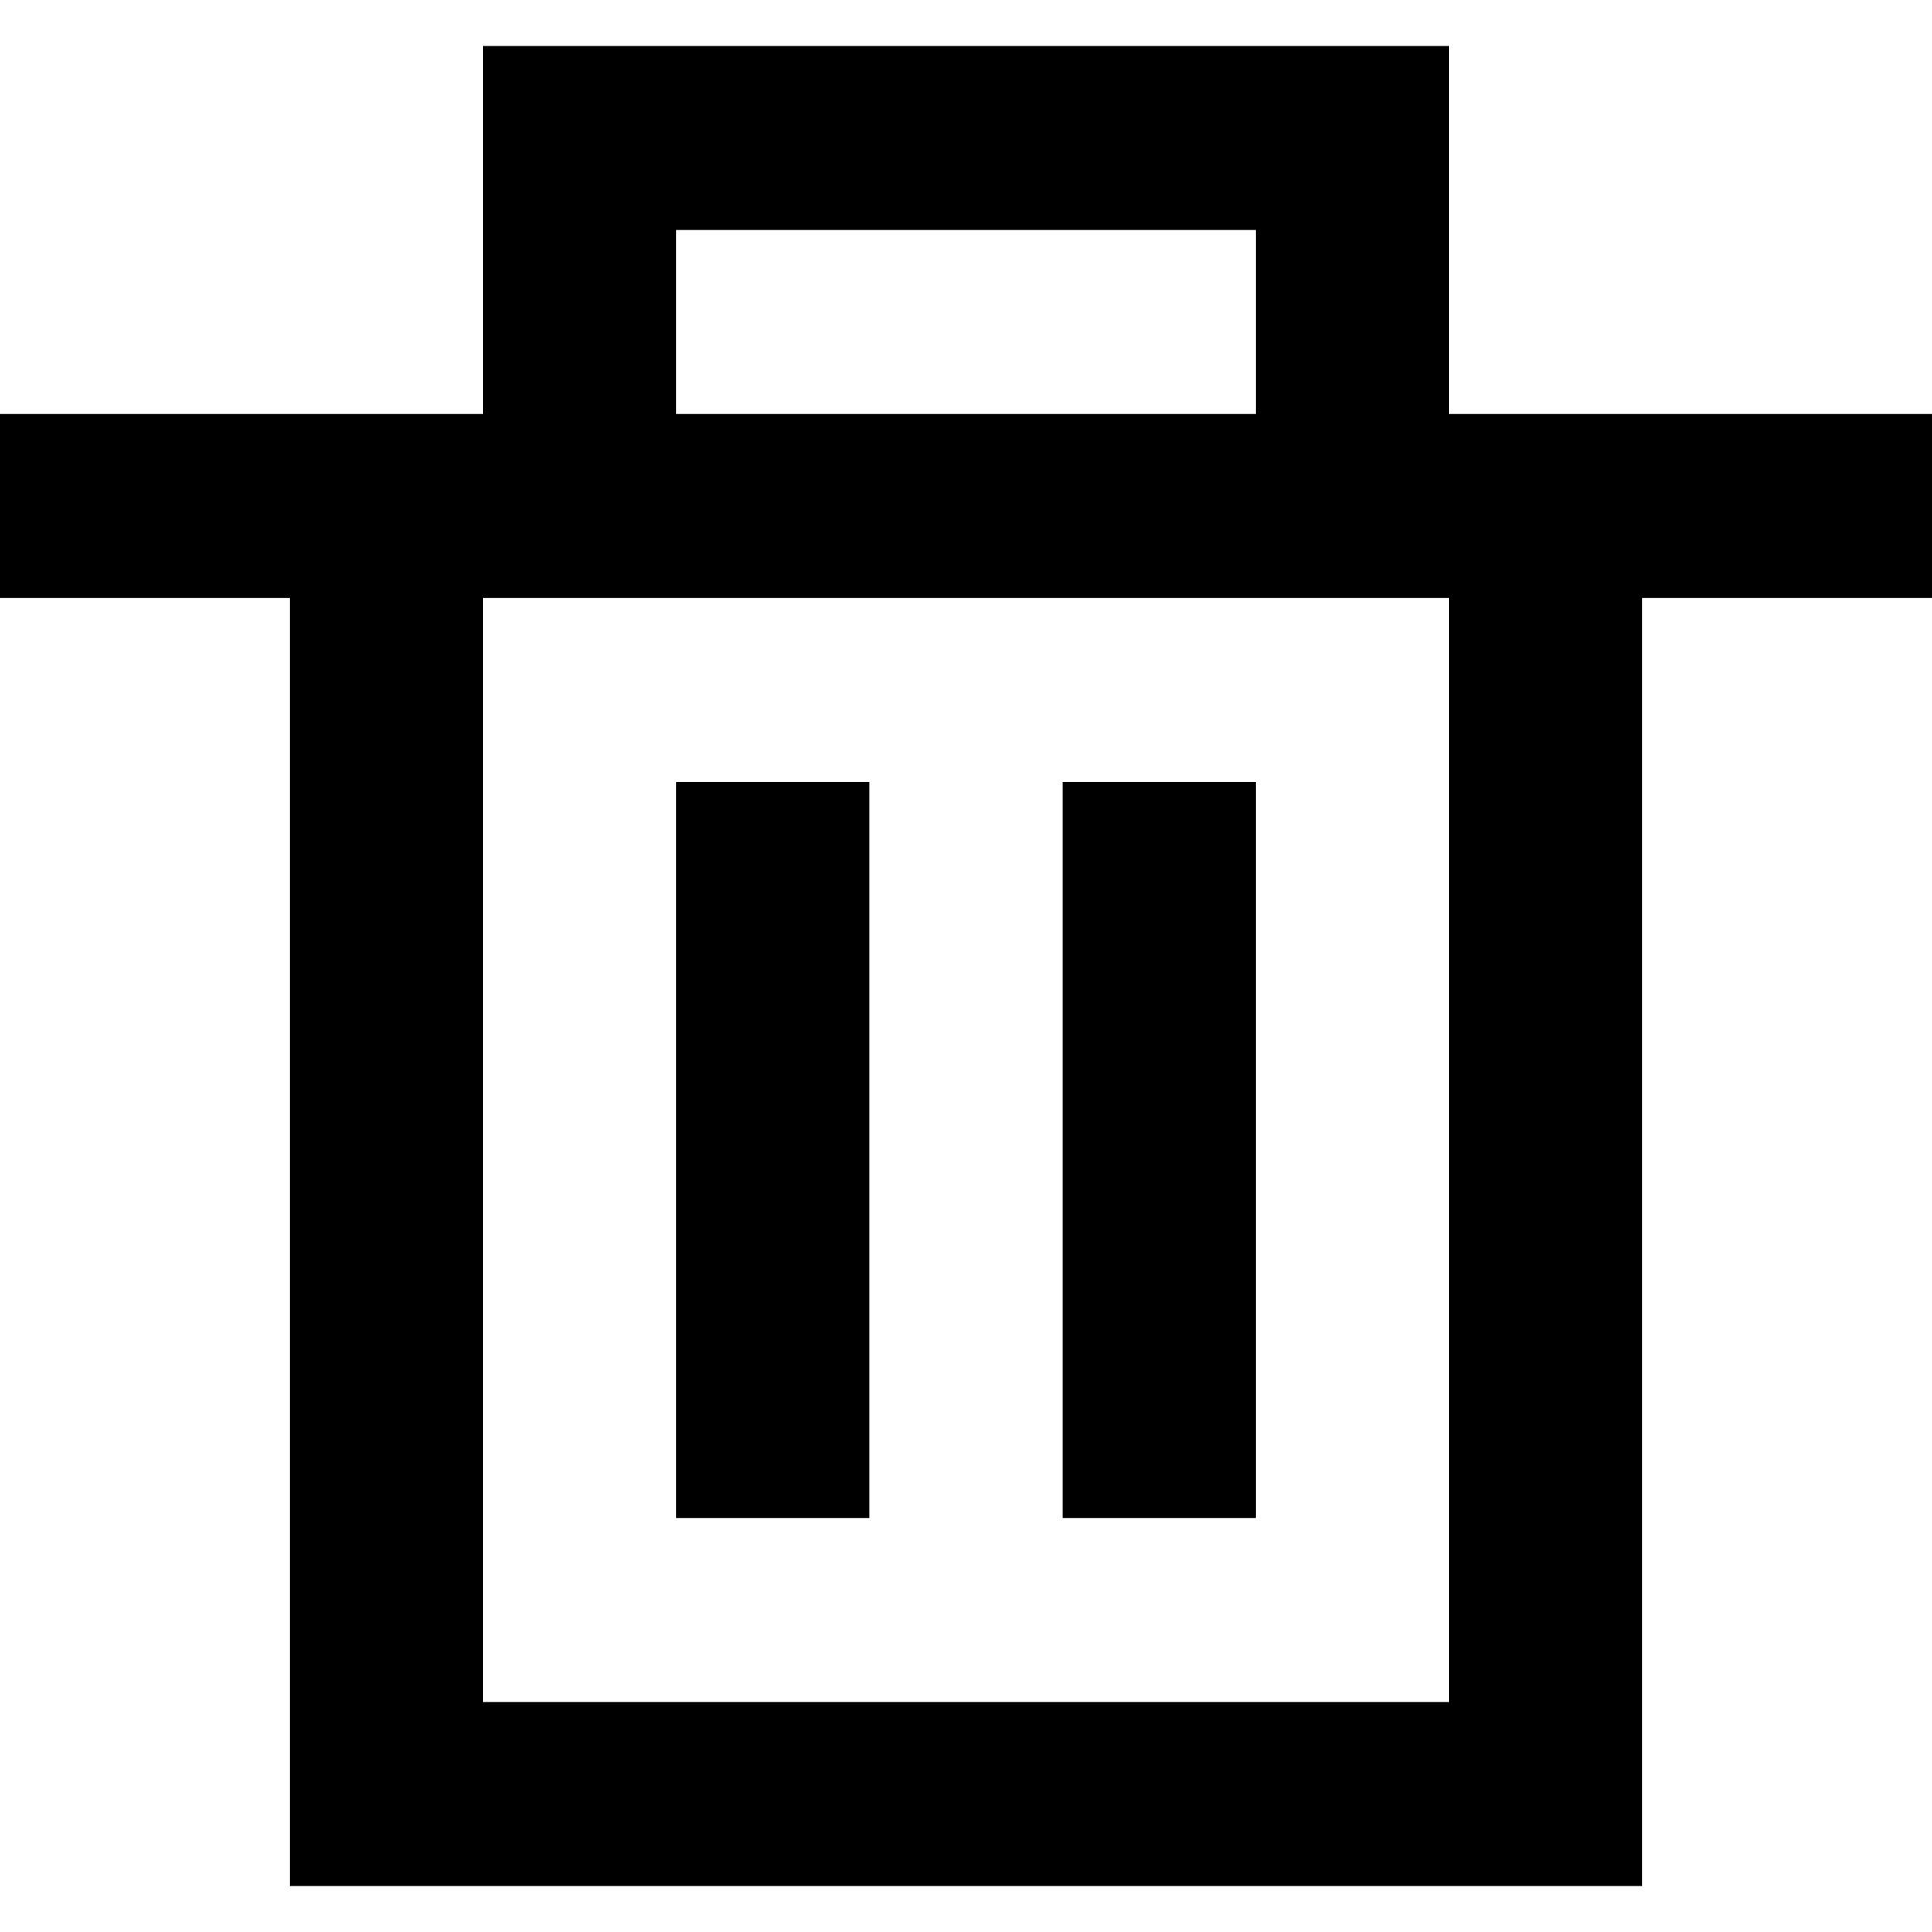
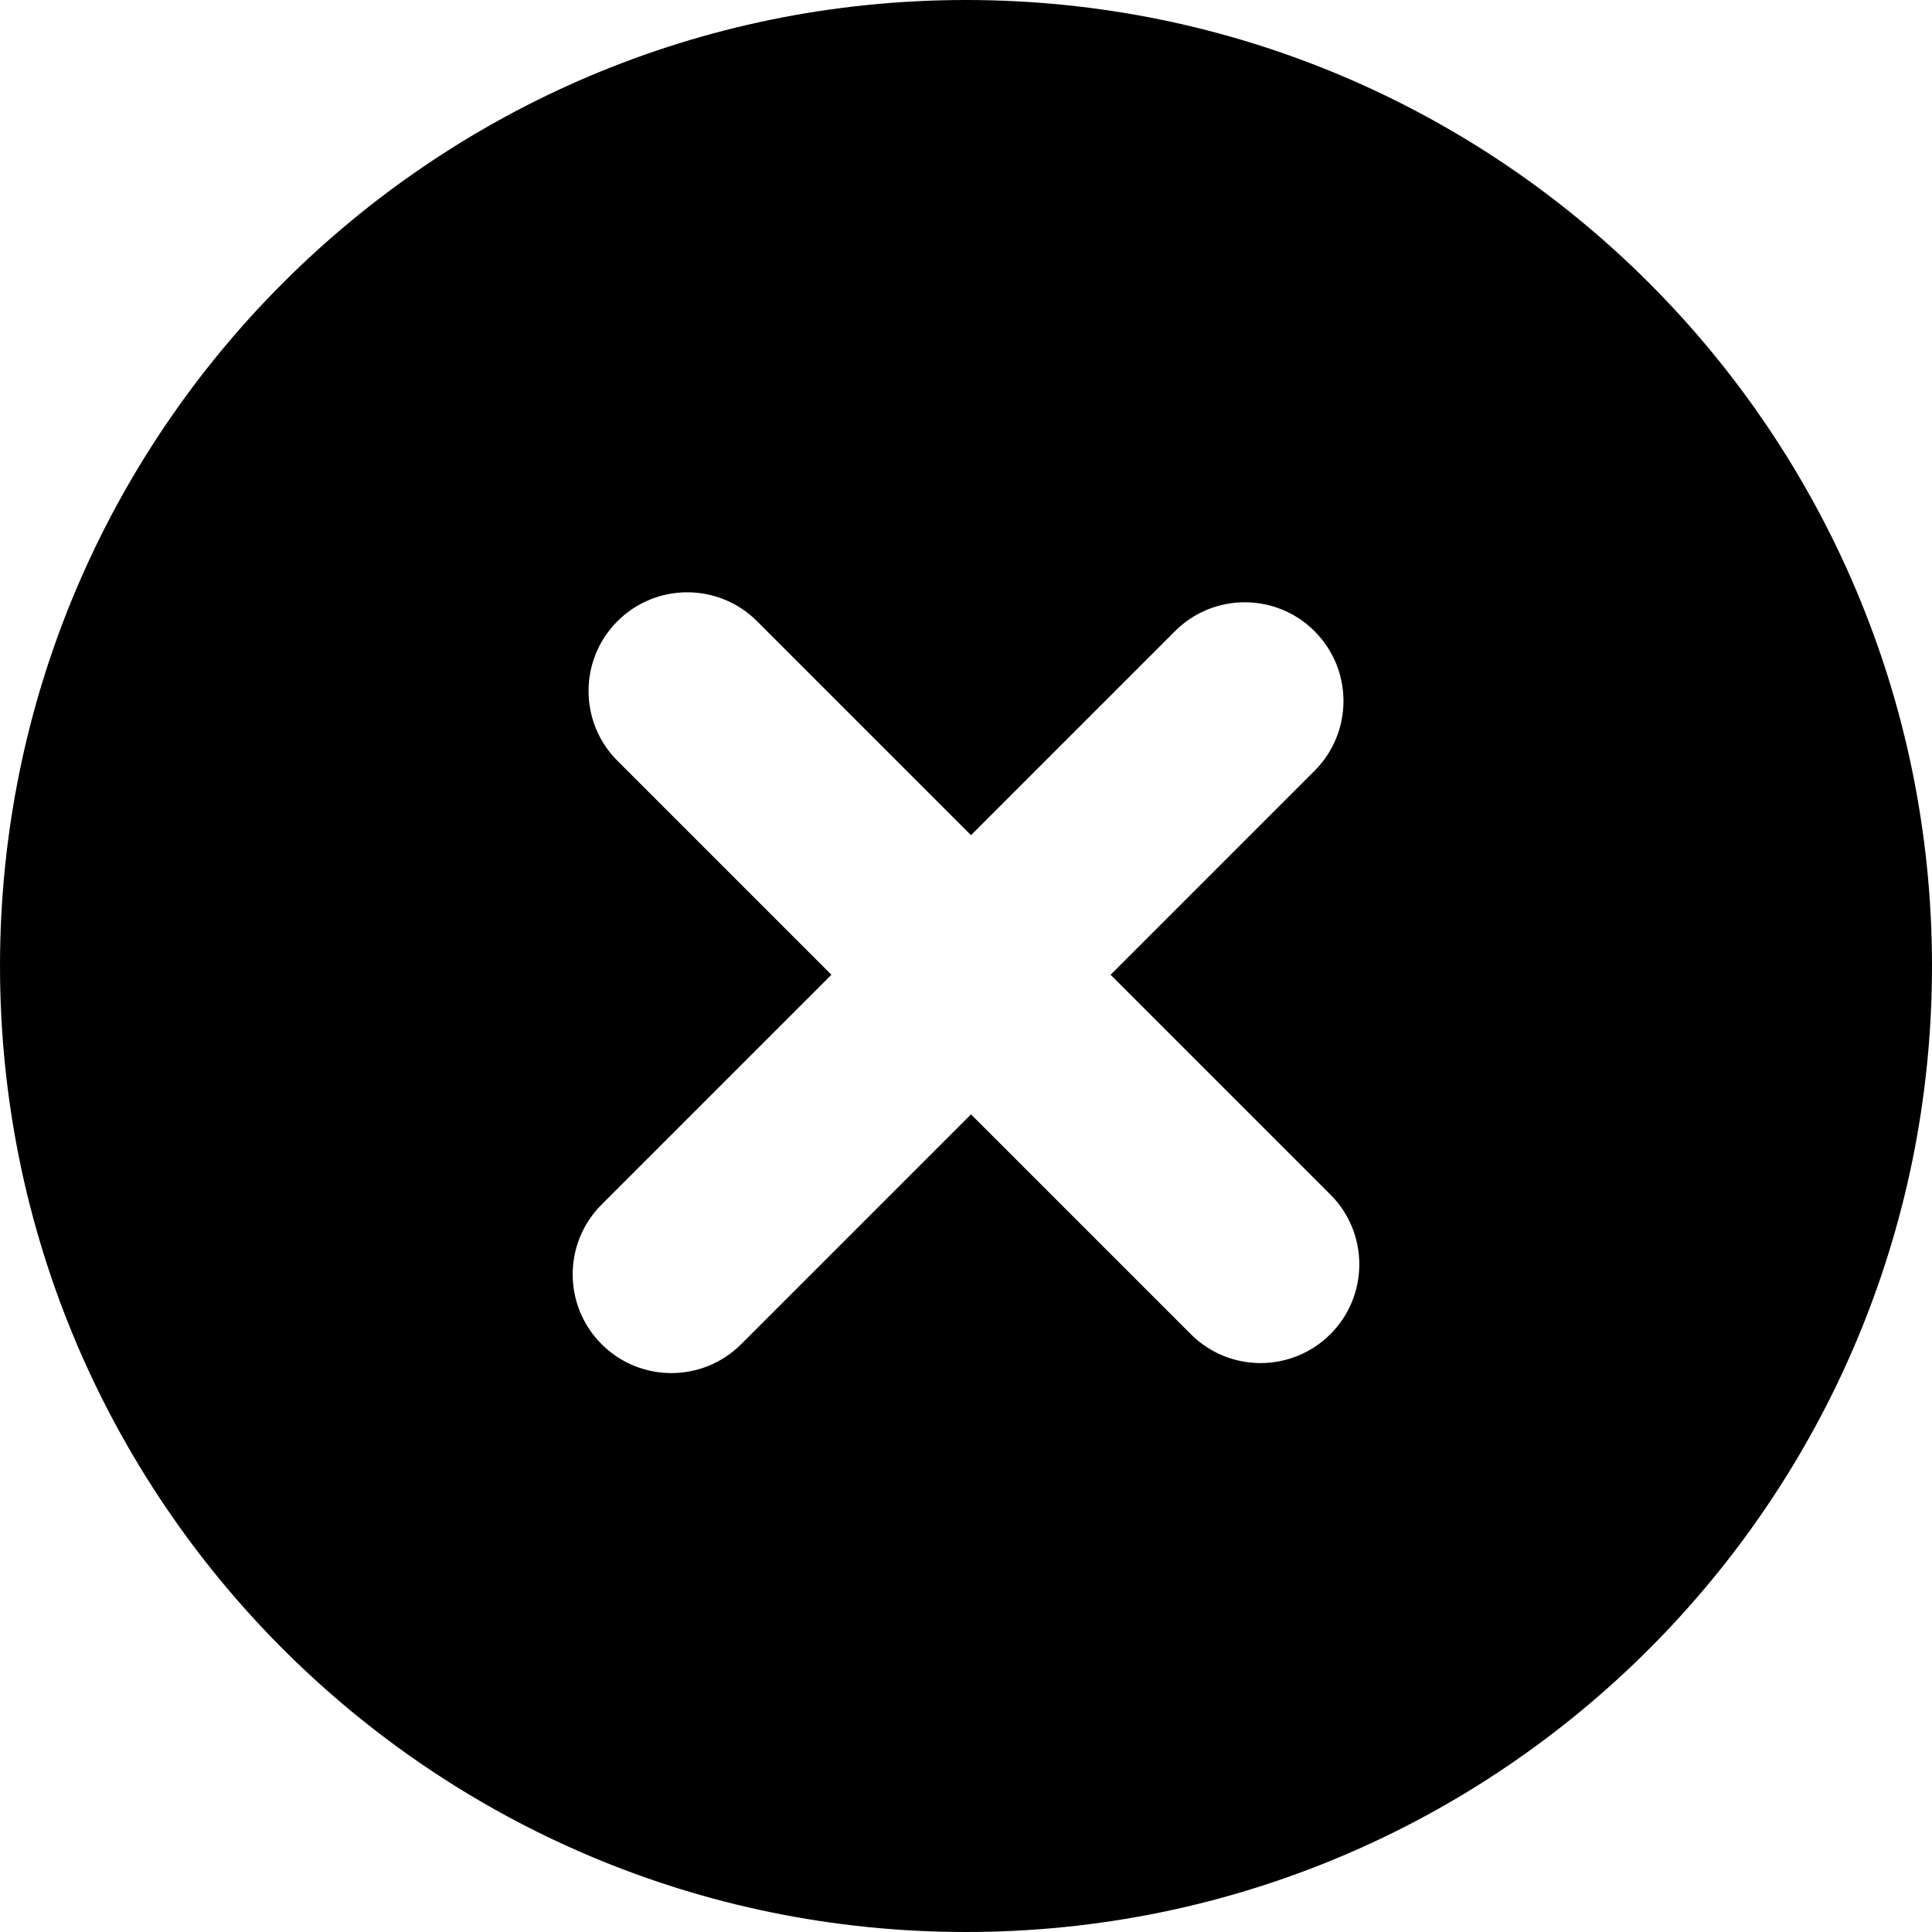
- <svg xmlns="http://www.w3.org/2000/svg" width="800px" height="800px" viewBox="0 -0.5 21 21" version="1.1">
-   <defs>
- 
- </defs>
-   <g id="Page-1" stroke="none" stroke-width="1" fill="none" fill-rule="evenodd">
-     <g id="Dribbble-Light-Preview" transform="translate(-179, -360)" fill="#000000">
-       <g id="icons" transform="translate(56, 160)">
-         <path d="M130.35,216 L132.45,216 L132.45,208 L130.35,208 L130.35,216 Z M134.55,216 L136.65,216 L136.65,208 L134.55,208 L134.55,216 Z M128.25,218 L138.75,218 L138.75,206 L128.25,206 L128.25,218 Z M130.35,204 L136.65,204 L136.65,202 L130.35,202 L130.35,204 Z M138.75,204 L138.75,200 L128.25,200 L128.25,204 L123,204 L123,206 L126.15,206 L126.15,220 L140.85,220 L140.85,206 L144,206 L144,204 L138.75,204 Z" id="delete-[#1487]">
- 
- </path>
-       </g>
+ <svg xmlns="http://www.w3.org/2000/svg" fill="#000000" height="800px" width="800px" version="1.1" id="Layer_1" viewBox="0 0 300.003 300.003" xml:space="preserve">
+   <g>
+     <g>
+       <path d="M150,0C67.159,0,0.001,67.159,0.001,150c0,82.838,67.157,150.003,149.997,150.003S300.002,232.838,300.002,150    C300.002,67.159,232.839,0,150,0z M206.584,207.171c-5.989,5.984-15.691,5.984-21.675,0l-34.132-34.132l-35.686,35.686    c-5.986,5.984-15.689,5.984-21.672,0c-5.989-5.991-5.989-15.691,0-21.68l35.683-35.683L95.878,118.14    c-5.984-5.991-5.984-15.691,0-21.678c5.986-5.986,15.691-5.986,21.678,0l33.222,33.222l31.671-31.673    c5.986-5.984,15.694-5.986,21.675,0c5.989,5.991,5.989,15.697,0,21.678l-31.668,31.671l34.13,34.132    C212.57,191.475,212.573,201.183,206.584,207.171z" />
    </g>
  </g>
</svg>
